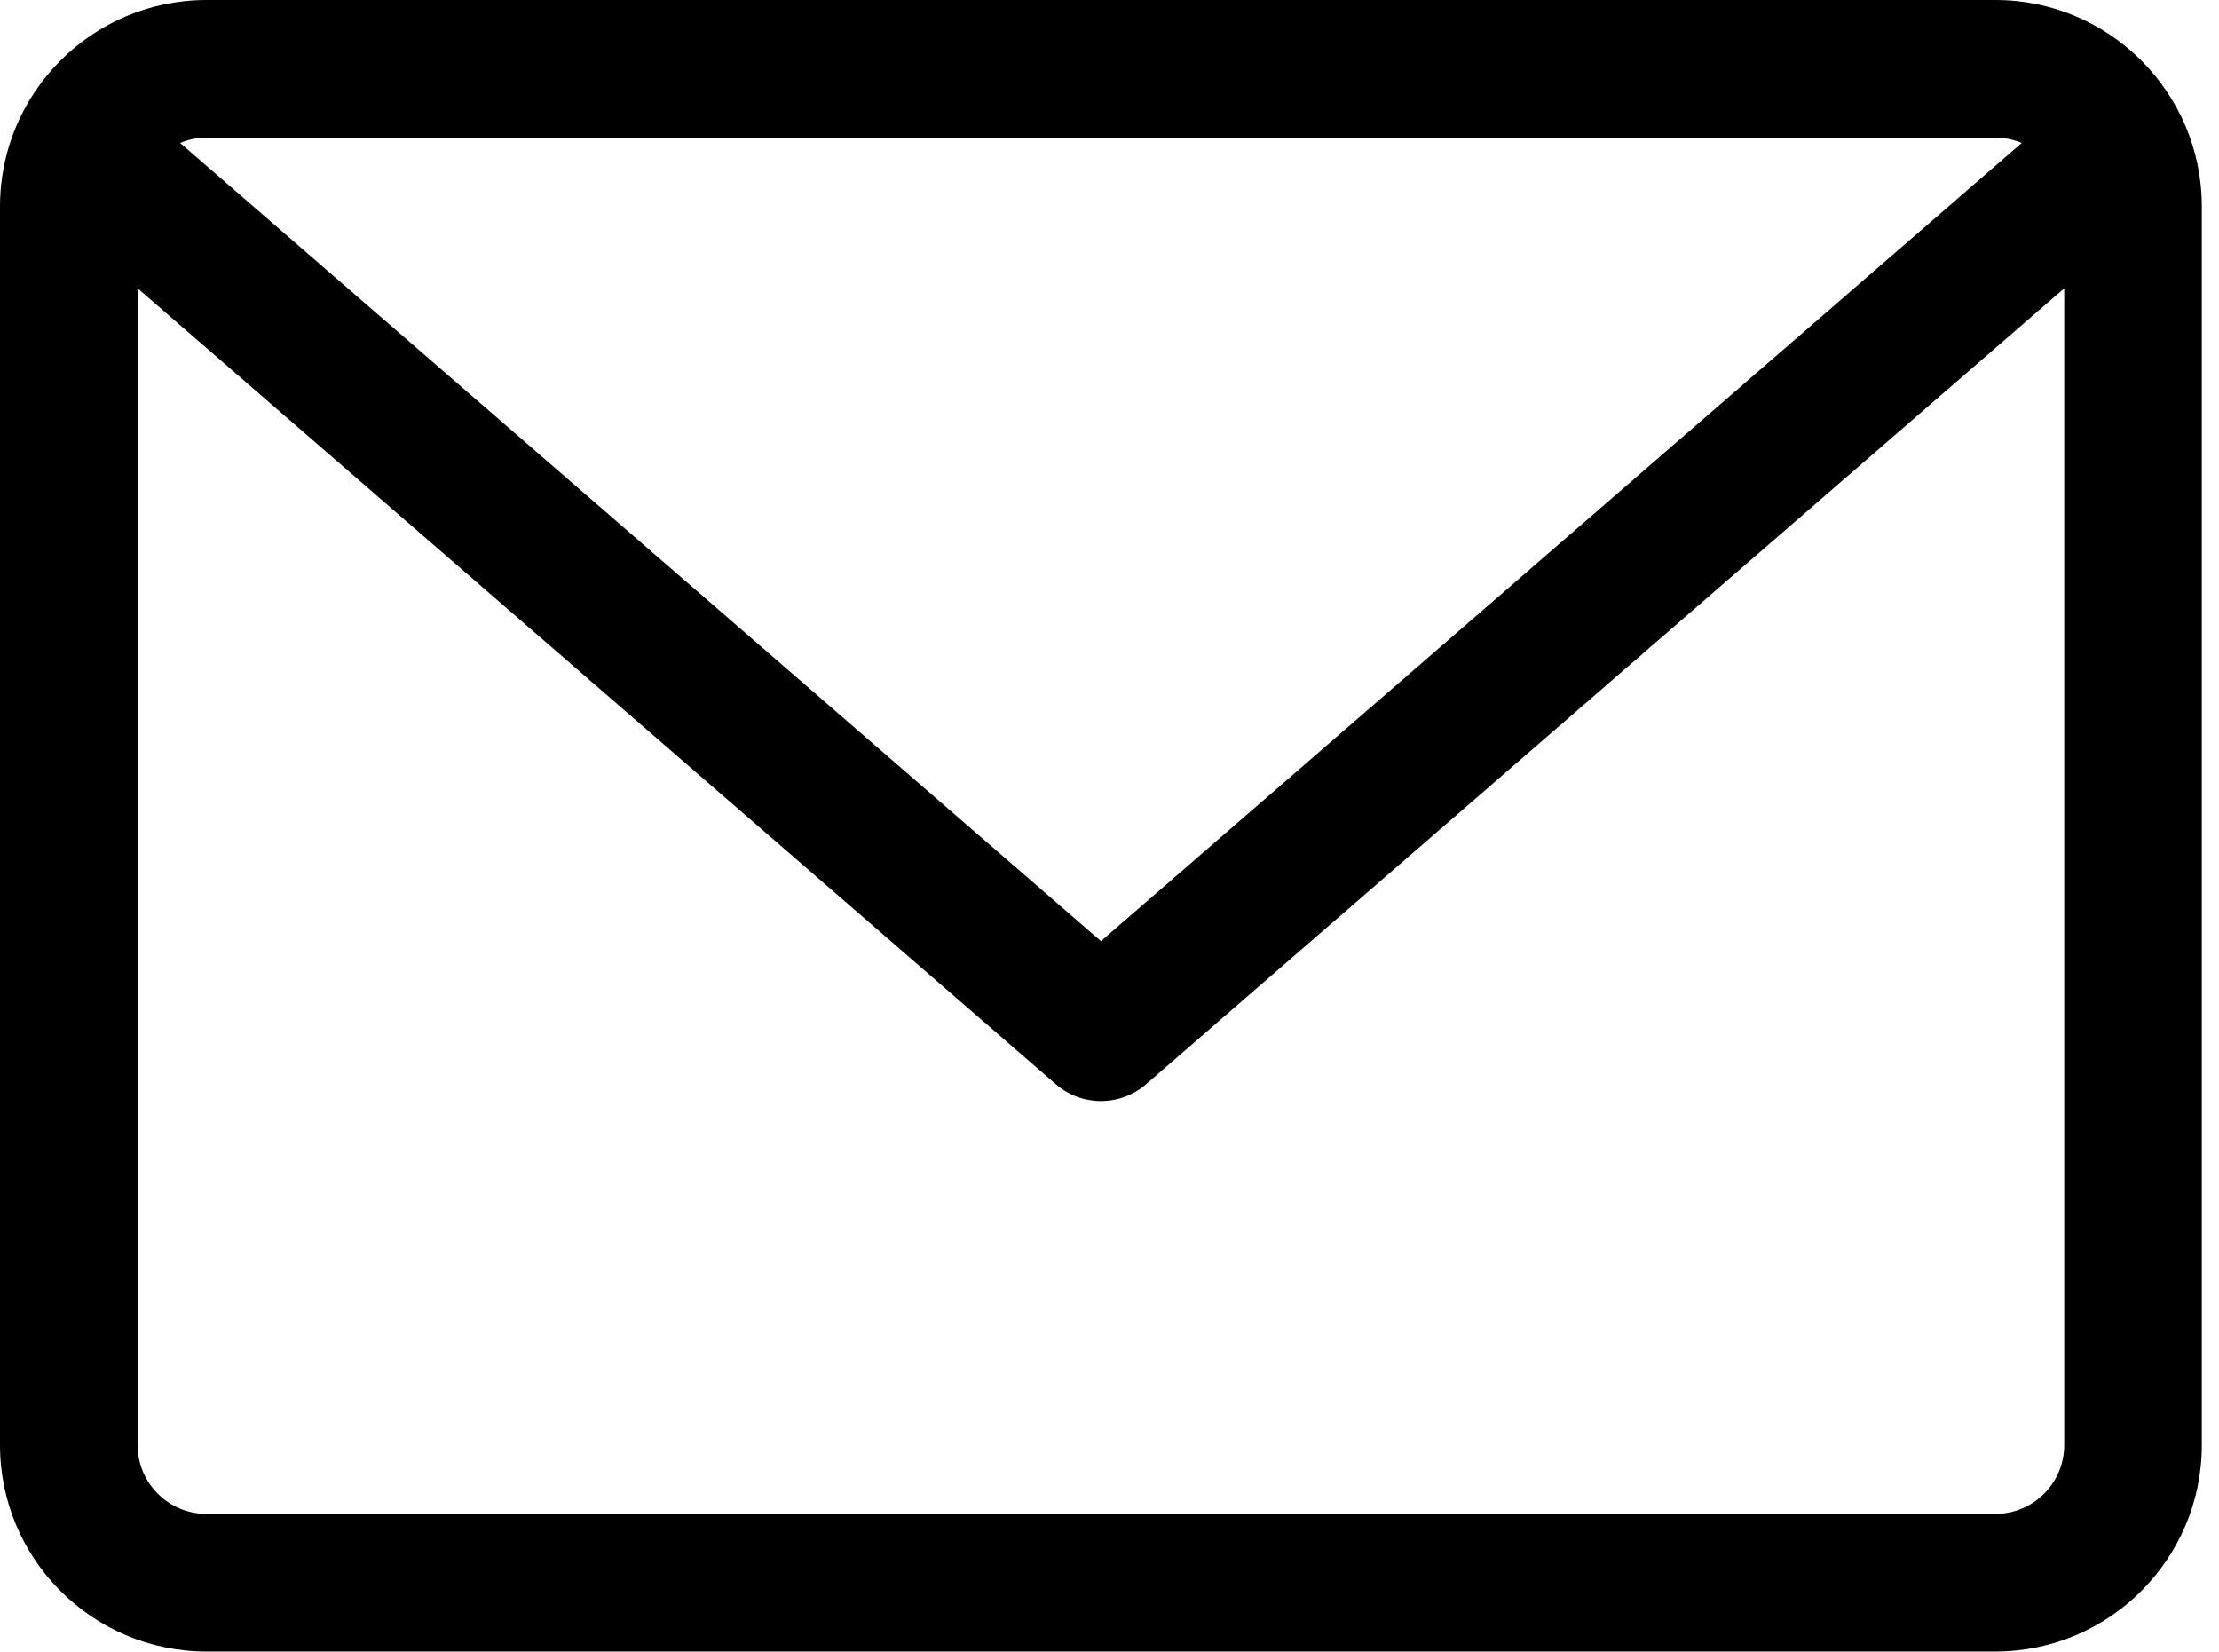
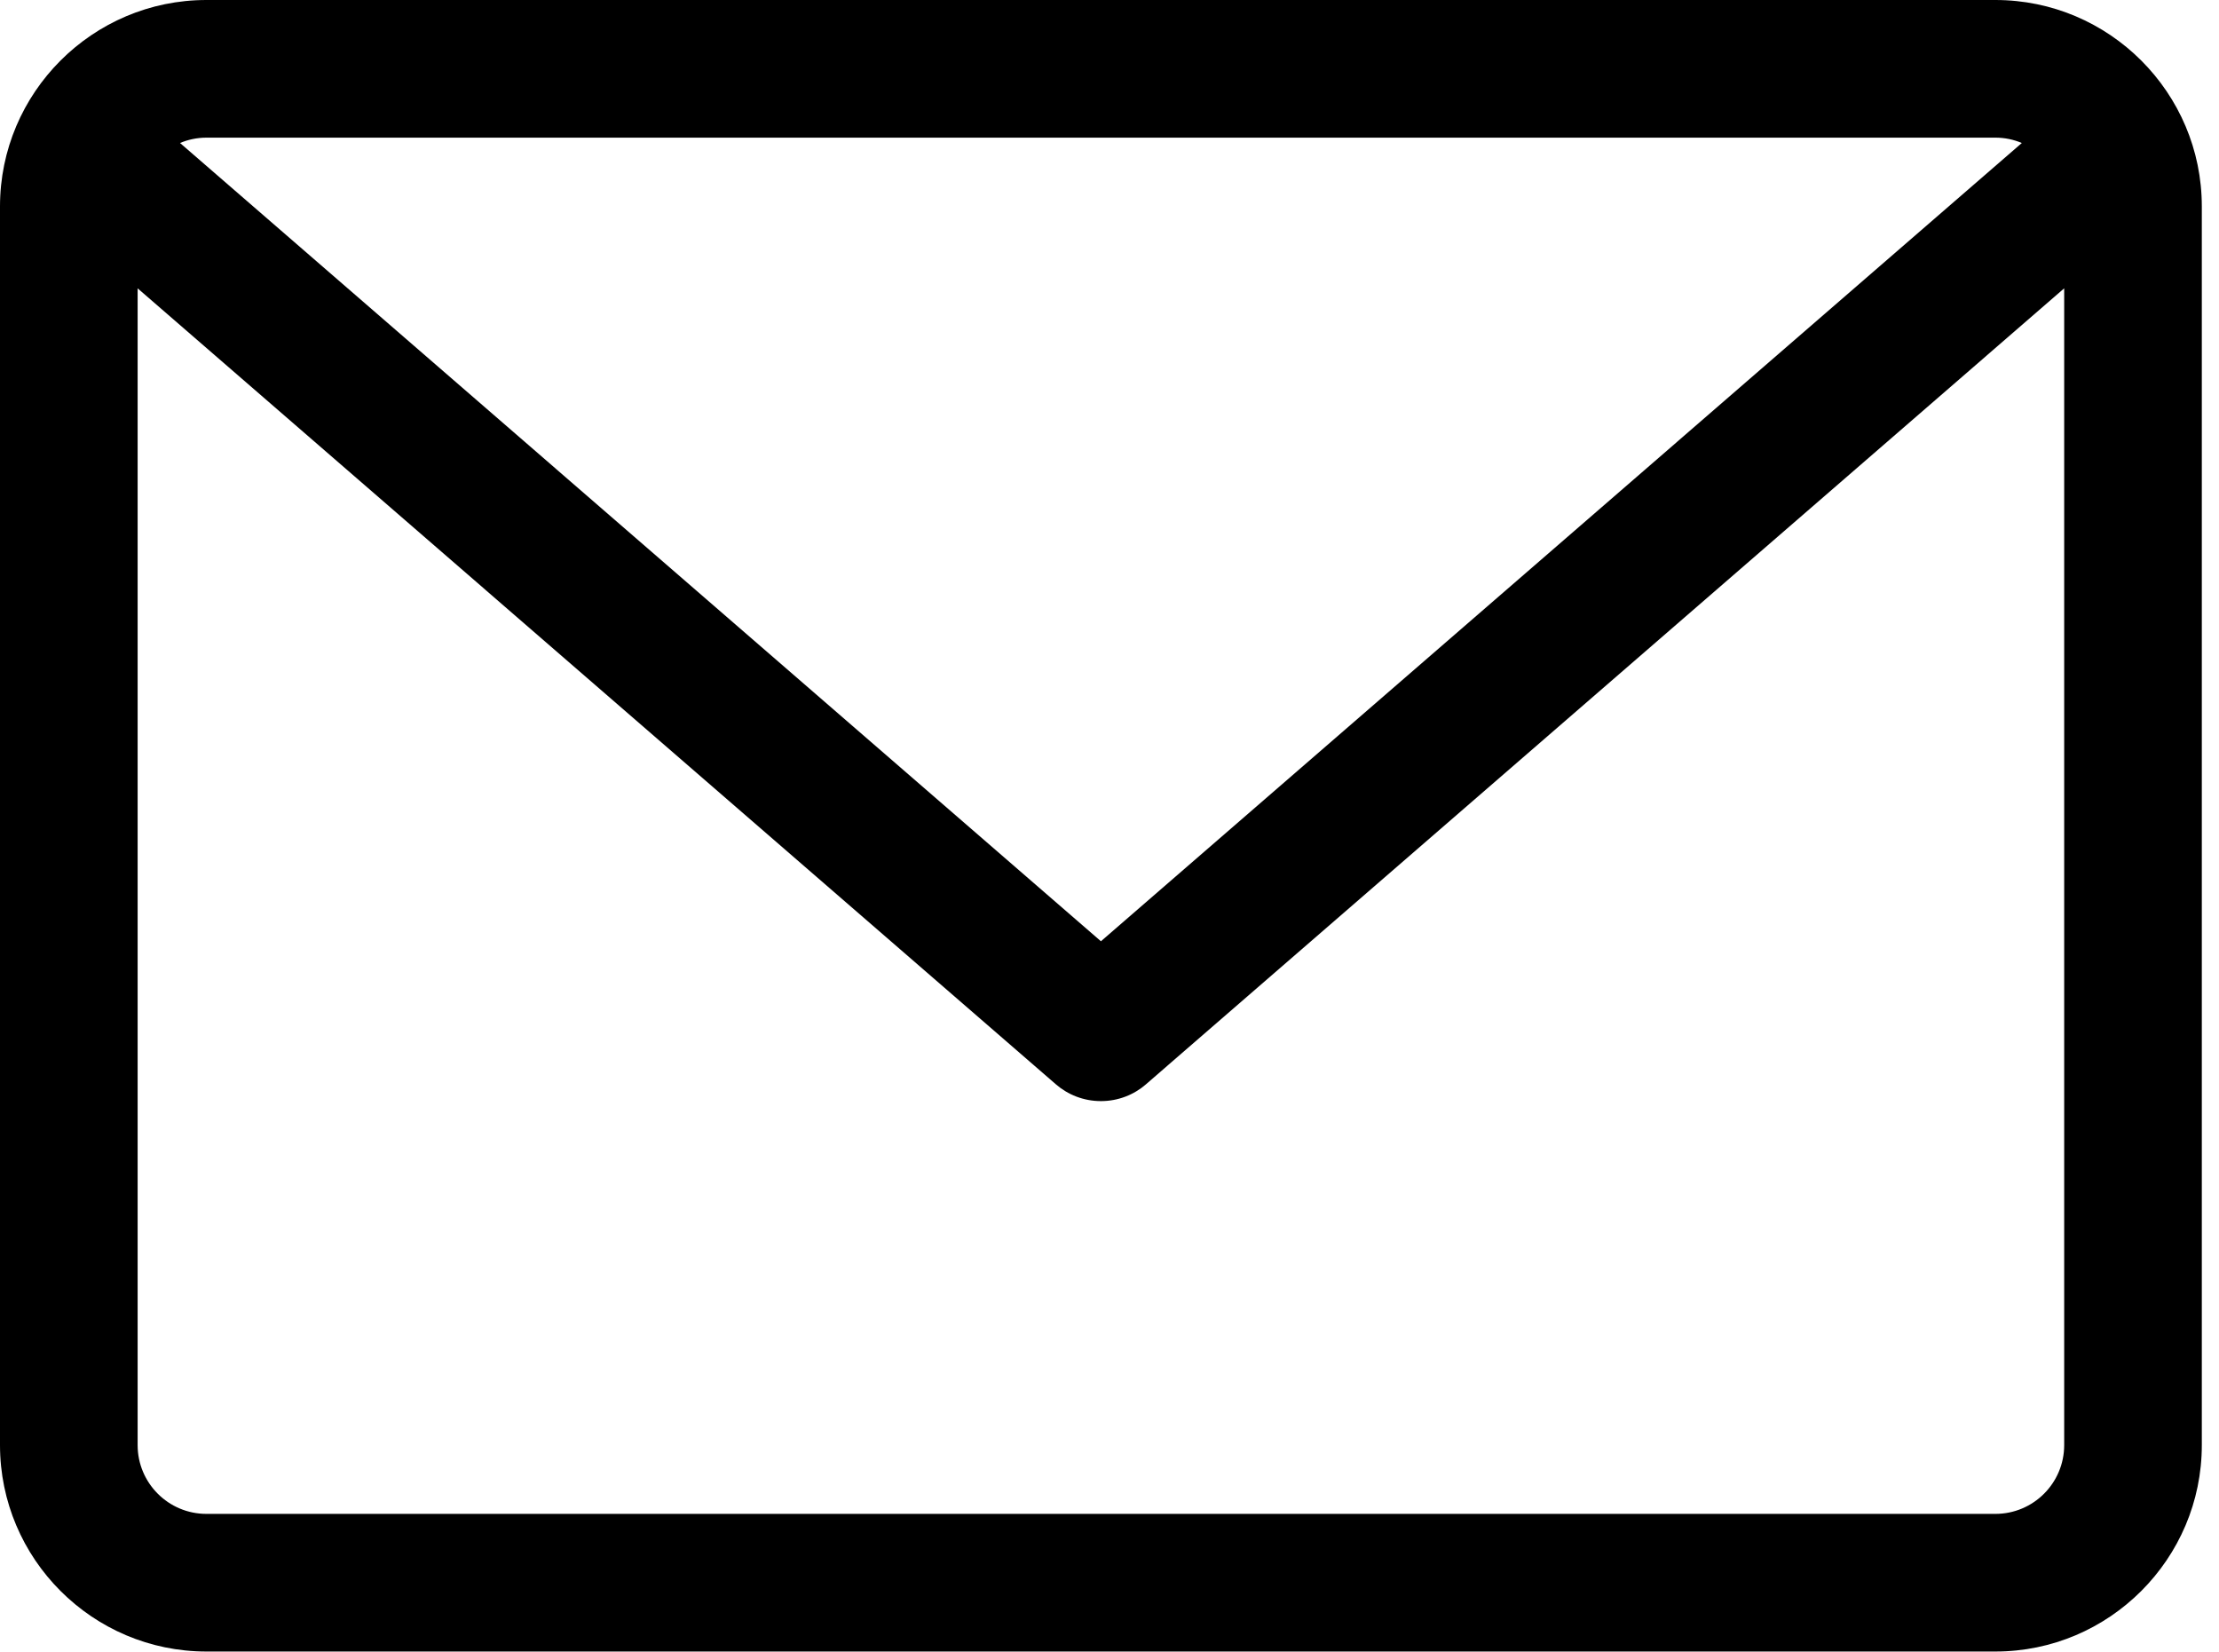
<svg xmlns="http://www.w3.org/2000/svg" version="1.1" width="43" height="32" viewBox="0 0 43 32">
-   <path d="M38.667 0h-34.667c-2.206 0-4 1.794-4 4v24c0 2.206 1.794 4 4 4h34.667c2.206 0 4-1.794 4-4v-24c0-2.206-1.794-4-4-4zM38.667 2.667c0.181 0 0.353 0.038 0.511 0.103l-17.844 15.466-17.844-15.466c0.158-0.066 0.33-0.103 0.511-0.103h34.667zM38.667 29.333h-34.667c-0.736 0-1.333-0.598-1.333-1.333v-22.413l17.793 15.421c0.251 0.217 0.563 0.326 0.874 0.326s0.622-0.108 0.874-0.326l17.793-15.421v22.413c0 0.736-0.598 1.333-1.333 1.333z" />
+   <path d="M38.667 0h-34.667c-2.205 0-4 1.795-4 4v24c0 2.205 1.795 4 4 4h34.667c2.205 0 4-1.795 4-4v-24c0-2.205-1.795-4-4-4zM38.667 2.667c0.181 0 0.355 0.037 0.512 0.104l-17.845 15.467-17.845-15.467c0.151-0.065 0.327-0.104 0.512-0.104h34.667zM38.667 29.333h-34.667c-0.736 0-1.333-0.597-1.333-1.333v0-22.413l17.792 15.421c0.233 0.203 0.539 0.327 0.875 0.327s0.642-0.124 0.876-0.328l-0.002 0.001 17.792-15.421v22.413c0 0.736-0.597 1.333-1.333 1.333v0z" />
</svg>
